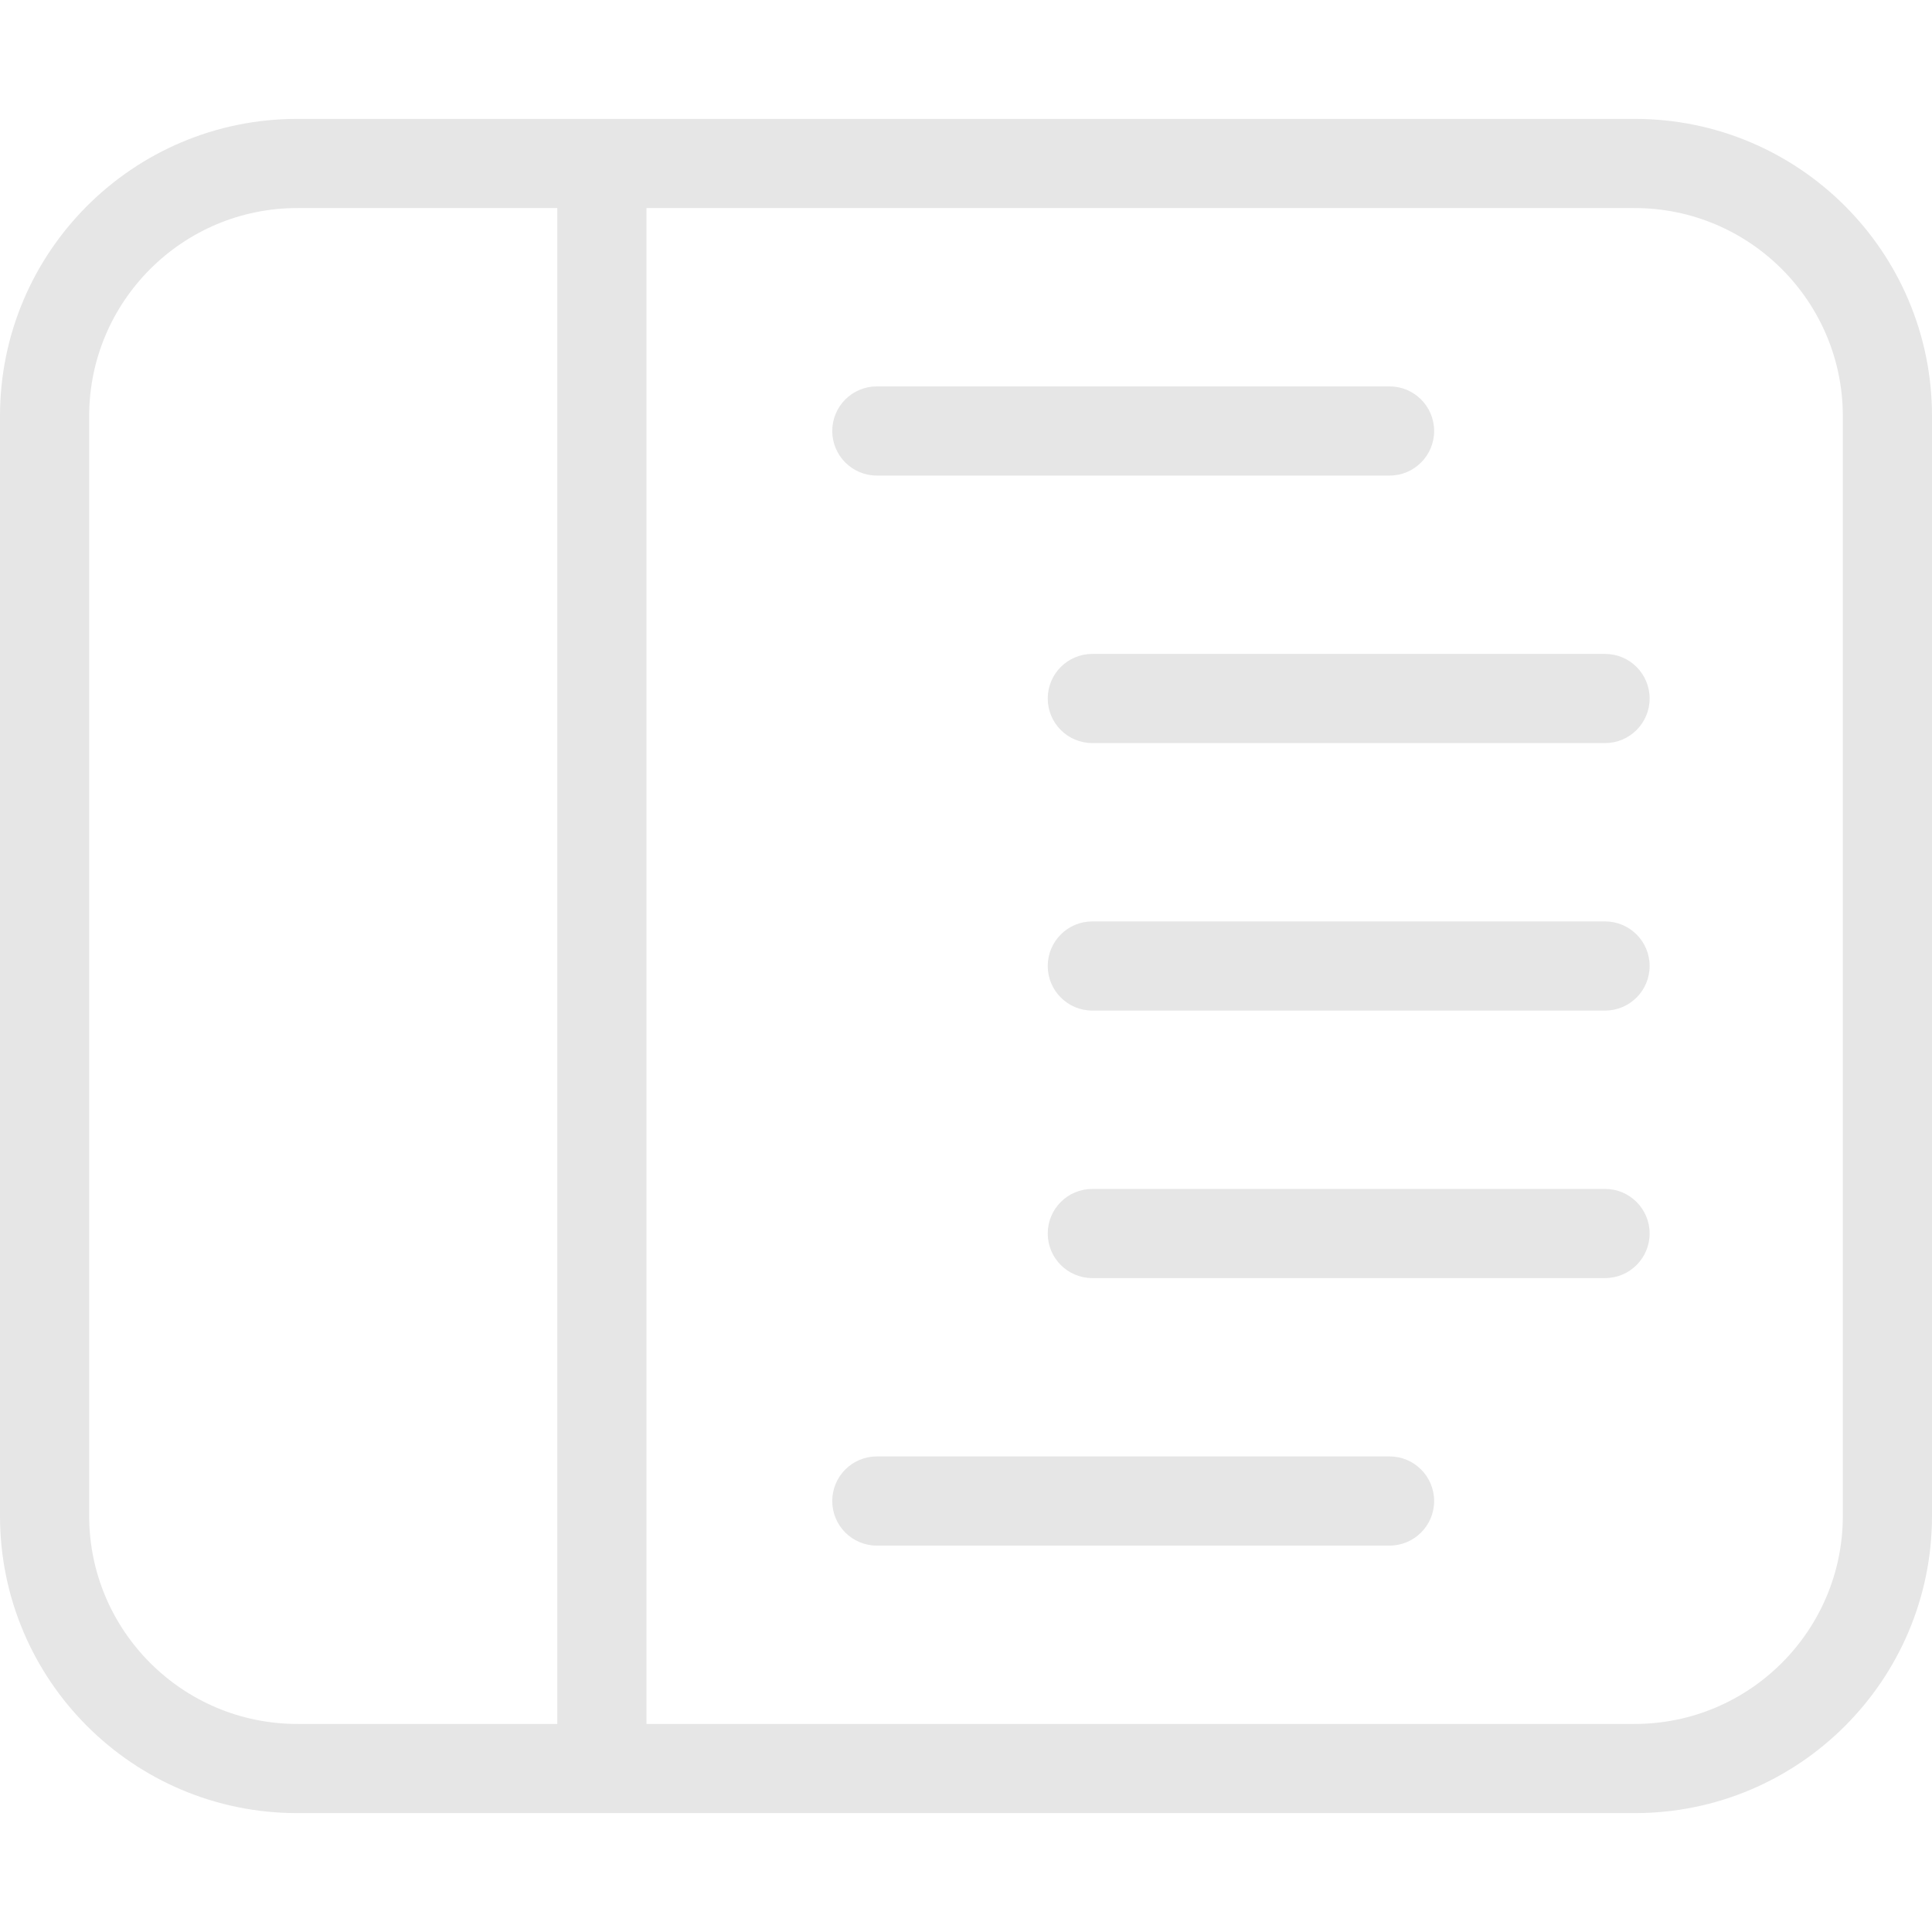
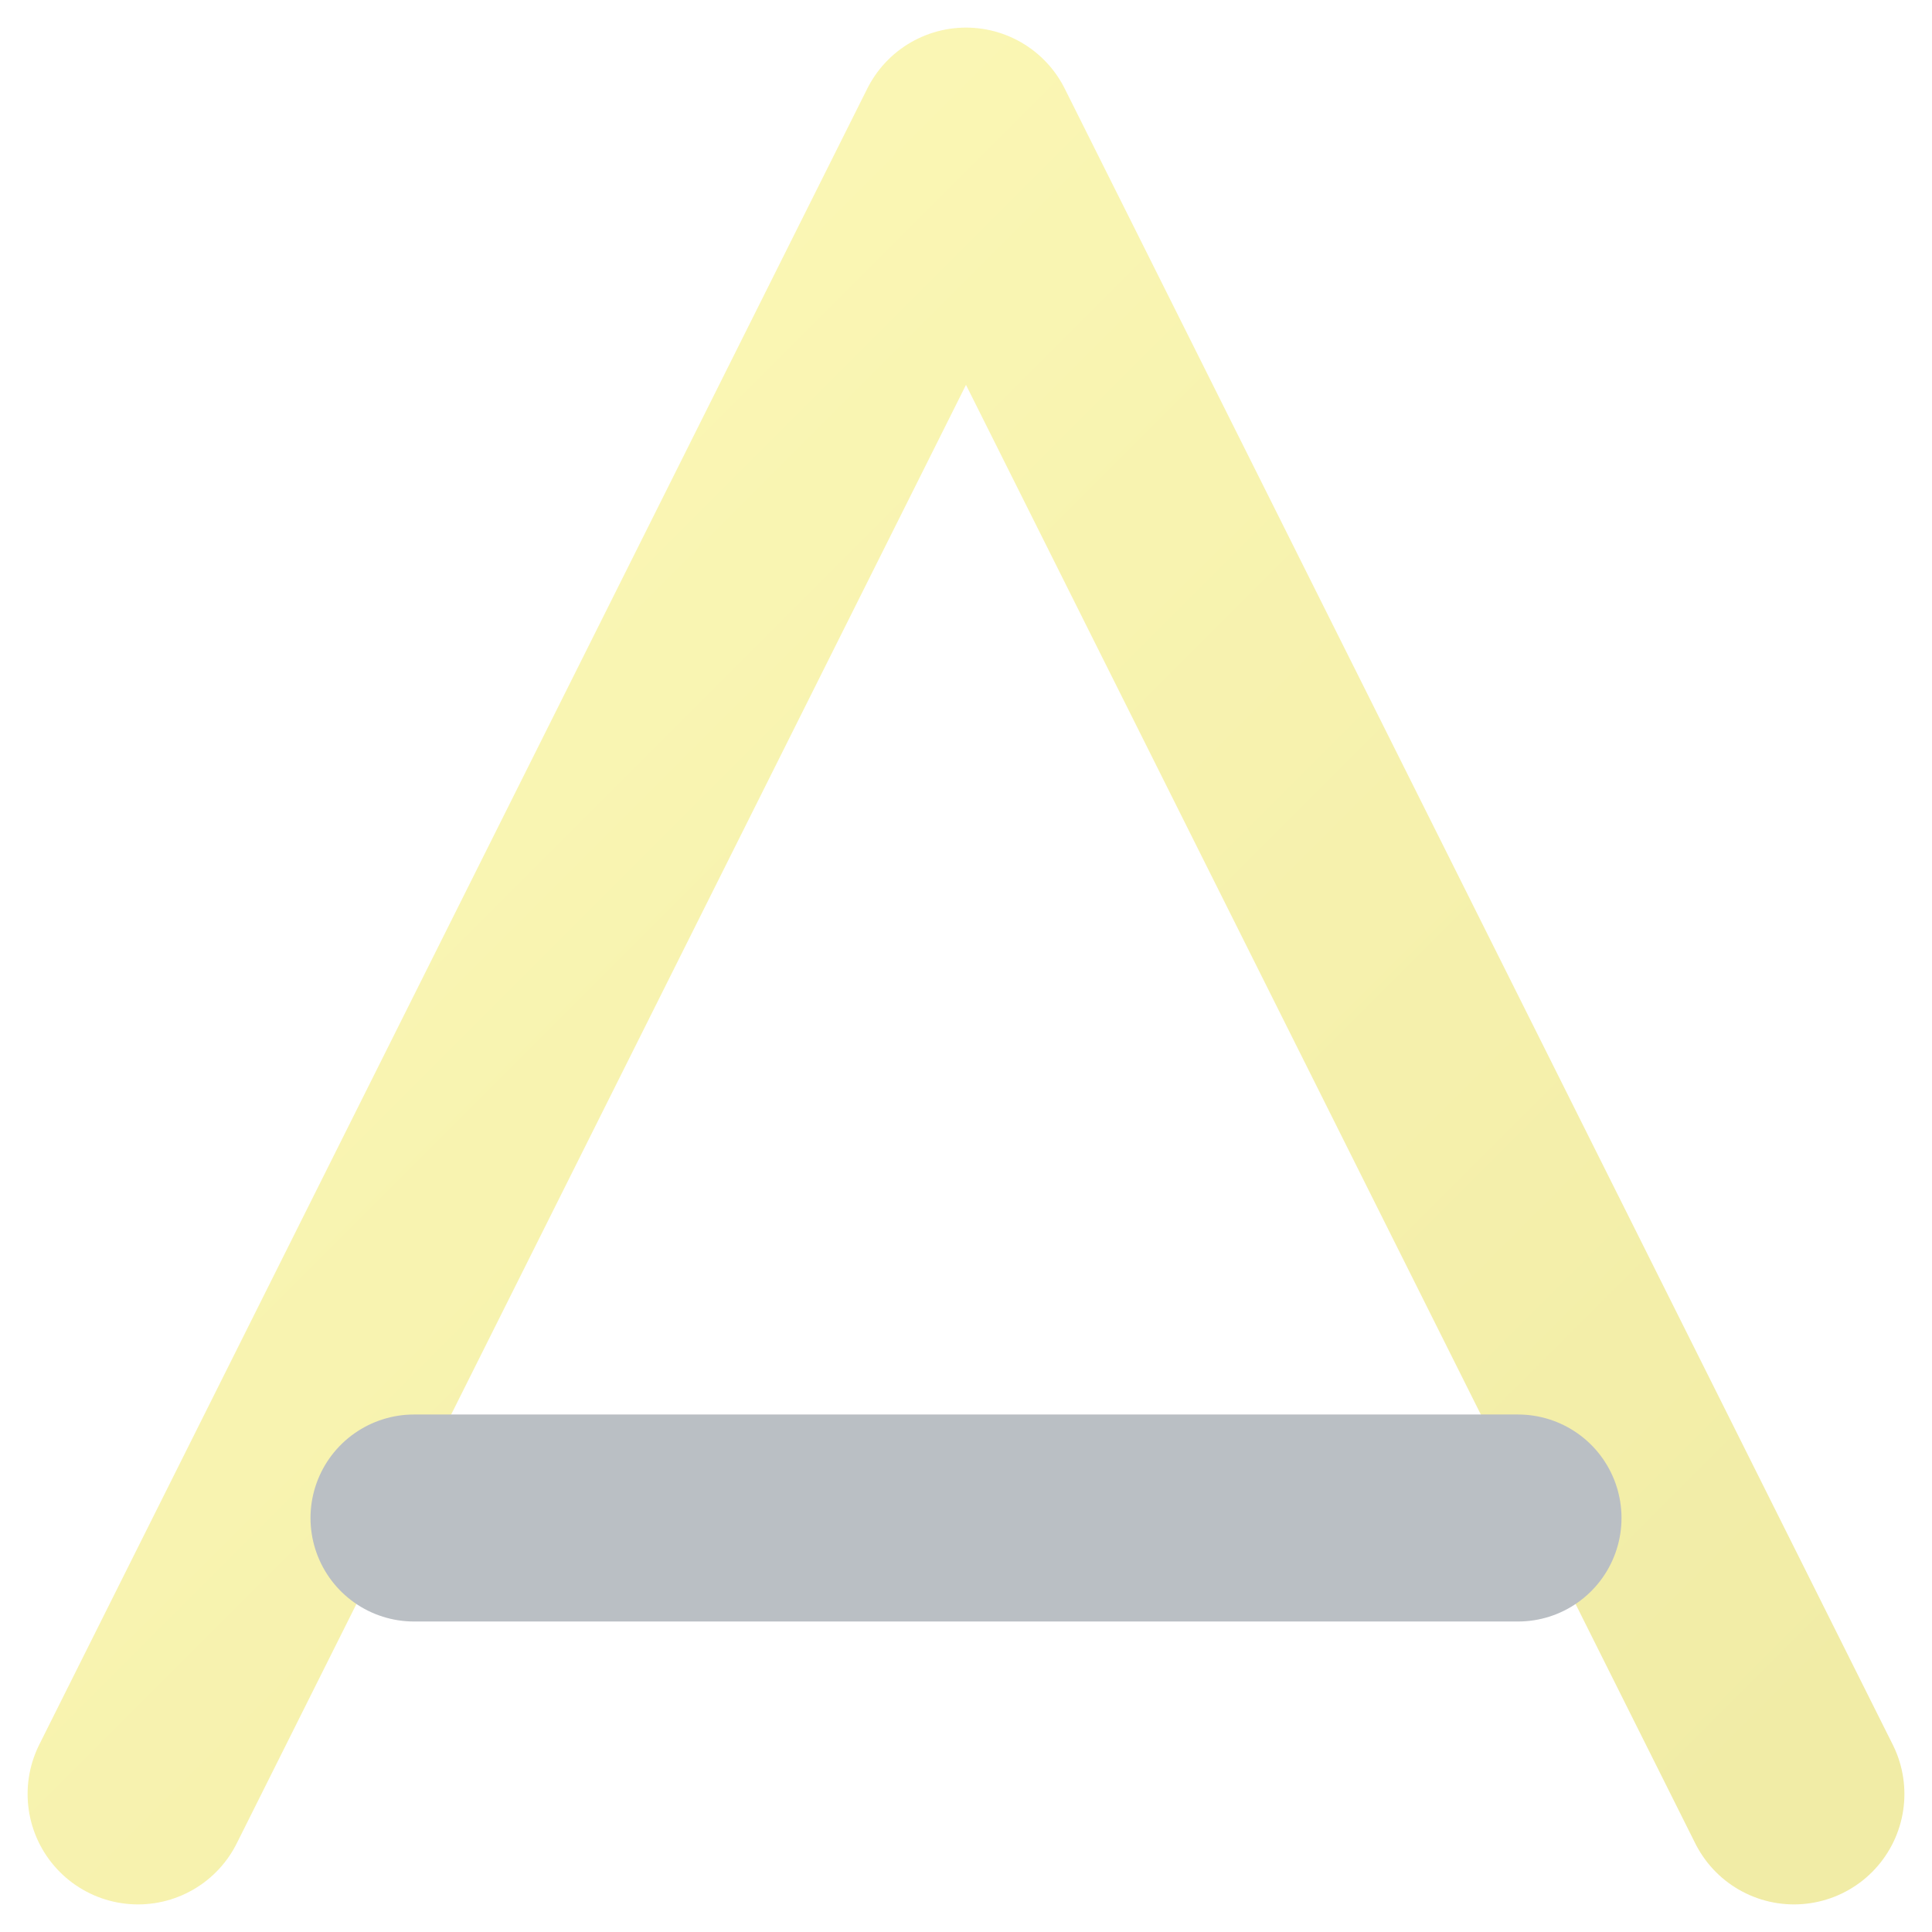
- <svg xmlns="http://www.w3.org/2000/svg" width="260" height="260" viewBox="0 0 260 260" opacity="0.1">
-   <path d="M220 16H40C17.909 16 0 33.909 0 56V204C0 226.091 17.909 244 40 244H220C242.091 244 260 226.091 260 204V56C260 33.909 242.091 16 220 16ZM12 204V56C12 40.561 24.561 28 40 28H75V232H40C24.561 232 12 219.439 12 204ZM248 204C248 219.439 235.439 232 220 232H87V28H220C235.439 28 248 40.561 248 56V204ZM112 58C112 54.686 114.686 52 118 52H187C190.314 52 193 54.686 193 58C193 61.314 190.314 64 187 64H118C114.686 64 112 61.314 112 58ZM193 202C193 205.314 190.314 208 187 208H118C114.686 208 112 205.314 112 202C112 198.686 114.686 196 118 196H187C190.314 196 193 198.686 193 202ZM222 94C222 97.314 219.314 100 216 100H147C143.686 100 141 97.314 141 94C141 90.686 143.686 88 147 88H216C219.314 88 222 90.686 222 94ZM222 130C222 133.314 219.314 136 216 136H147C143.686 136 141 133.314 141 130C141 126.686 143.686 124 147 124H216C219.314 124 222 126.686 222 130ZM222 166C222 169.314 219.314 172 216 172H147C143.686 172 141 169.314 141 166C141 162.686 143.686 160 147 160H216C219.314 160 222 162.686 222 166Z" />
+ <svg xmlns="http://www.w3.org/2000/svg" width="260" height="260" viewBox="10 4 28 28" opacity="0.35" fill="none">
+   <defs>
+     <linearGradient id="g" x1="0" y1="0" x2="1" y2="1">
+       <stop offset="0" stop-color="#F9ED32" />
+       <stop offset="1" stop-color="#D7C800" />
+     </linearGradient>
+   </defs>
+   <path d="M12 30 L24 6 L36 30" stroke="url(#g)" stroke-width="3.2" stroke-linecap="round" stroke-linejoin="round" />
+   <path d="M16 26 H32" stroke="#3A4756" stroke-width="3" stroke-linecap="round" />
</svg>
